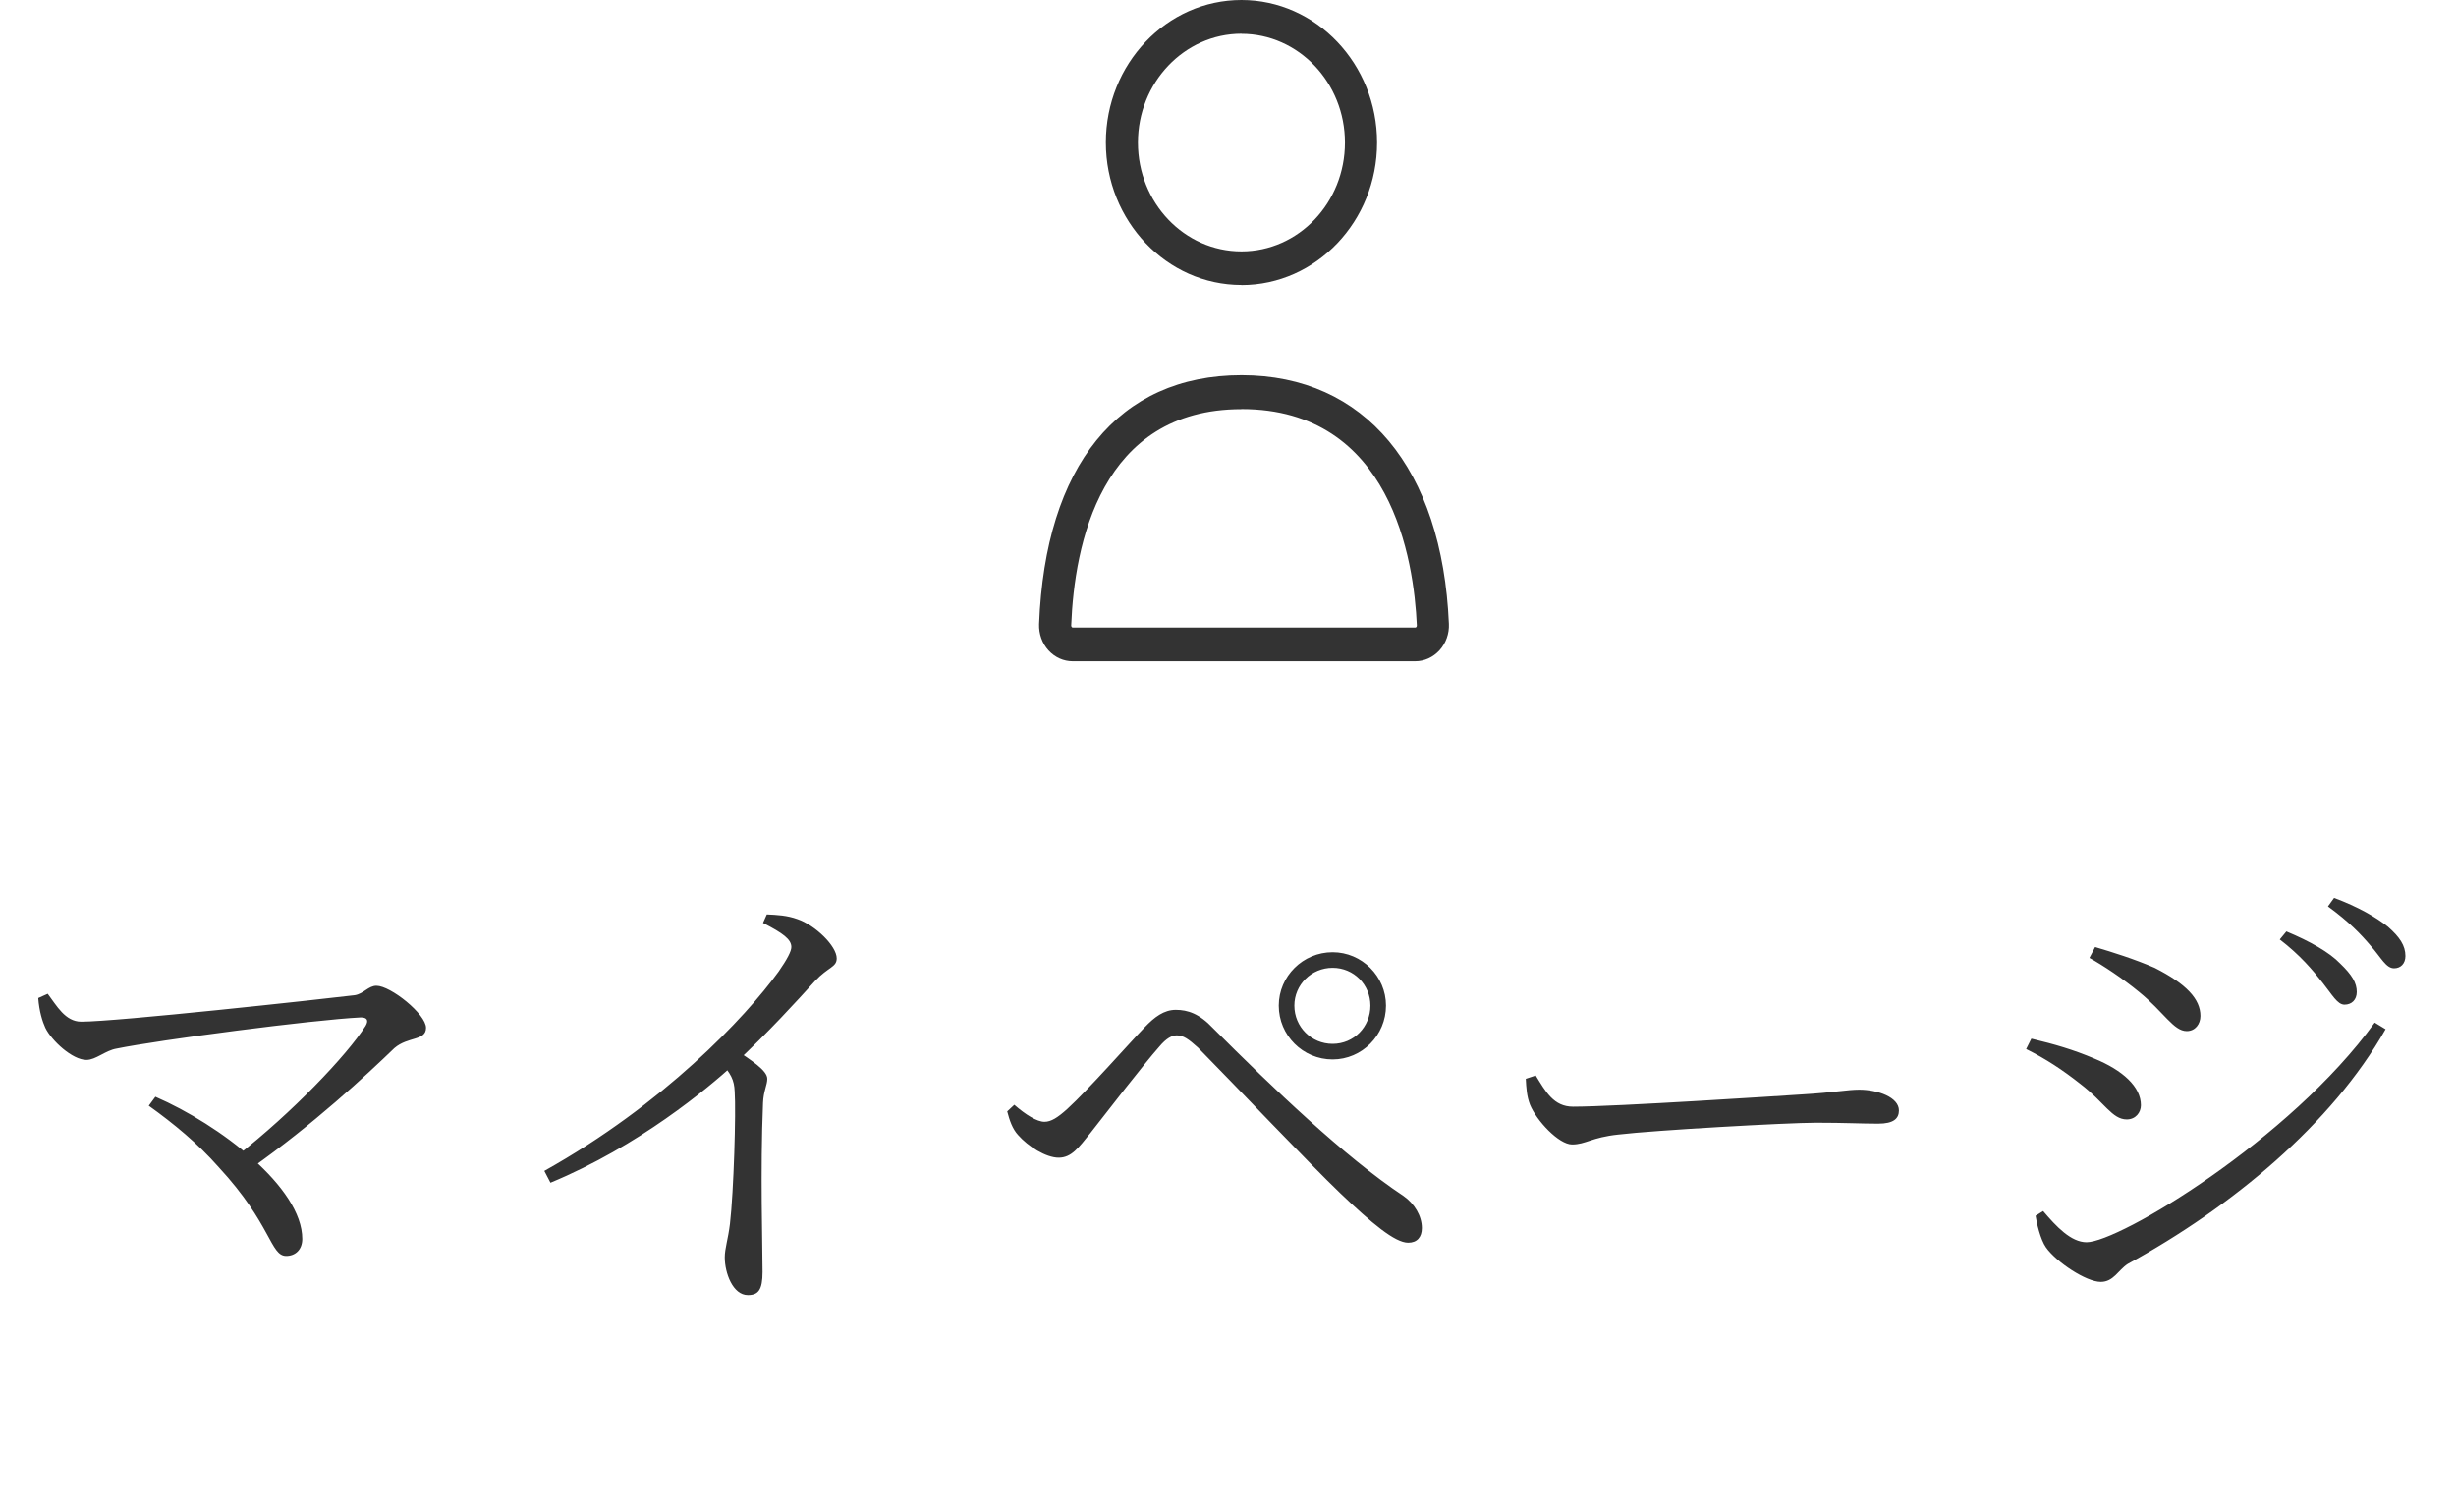
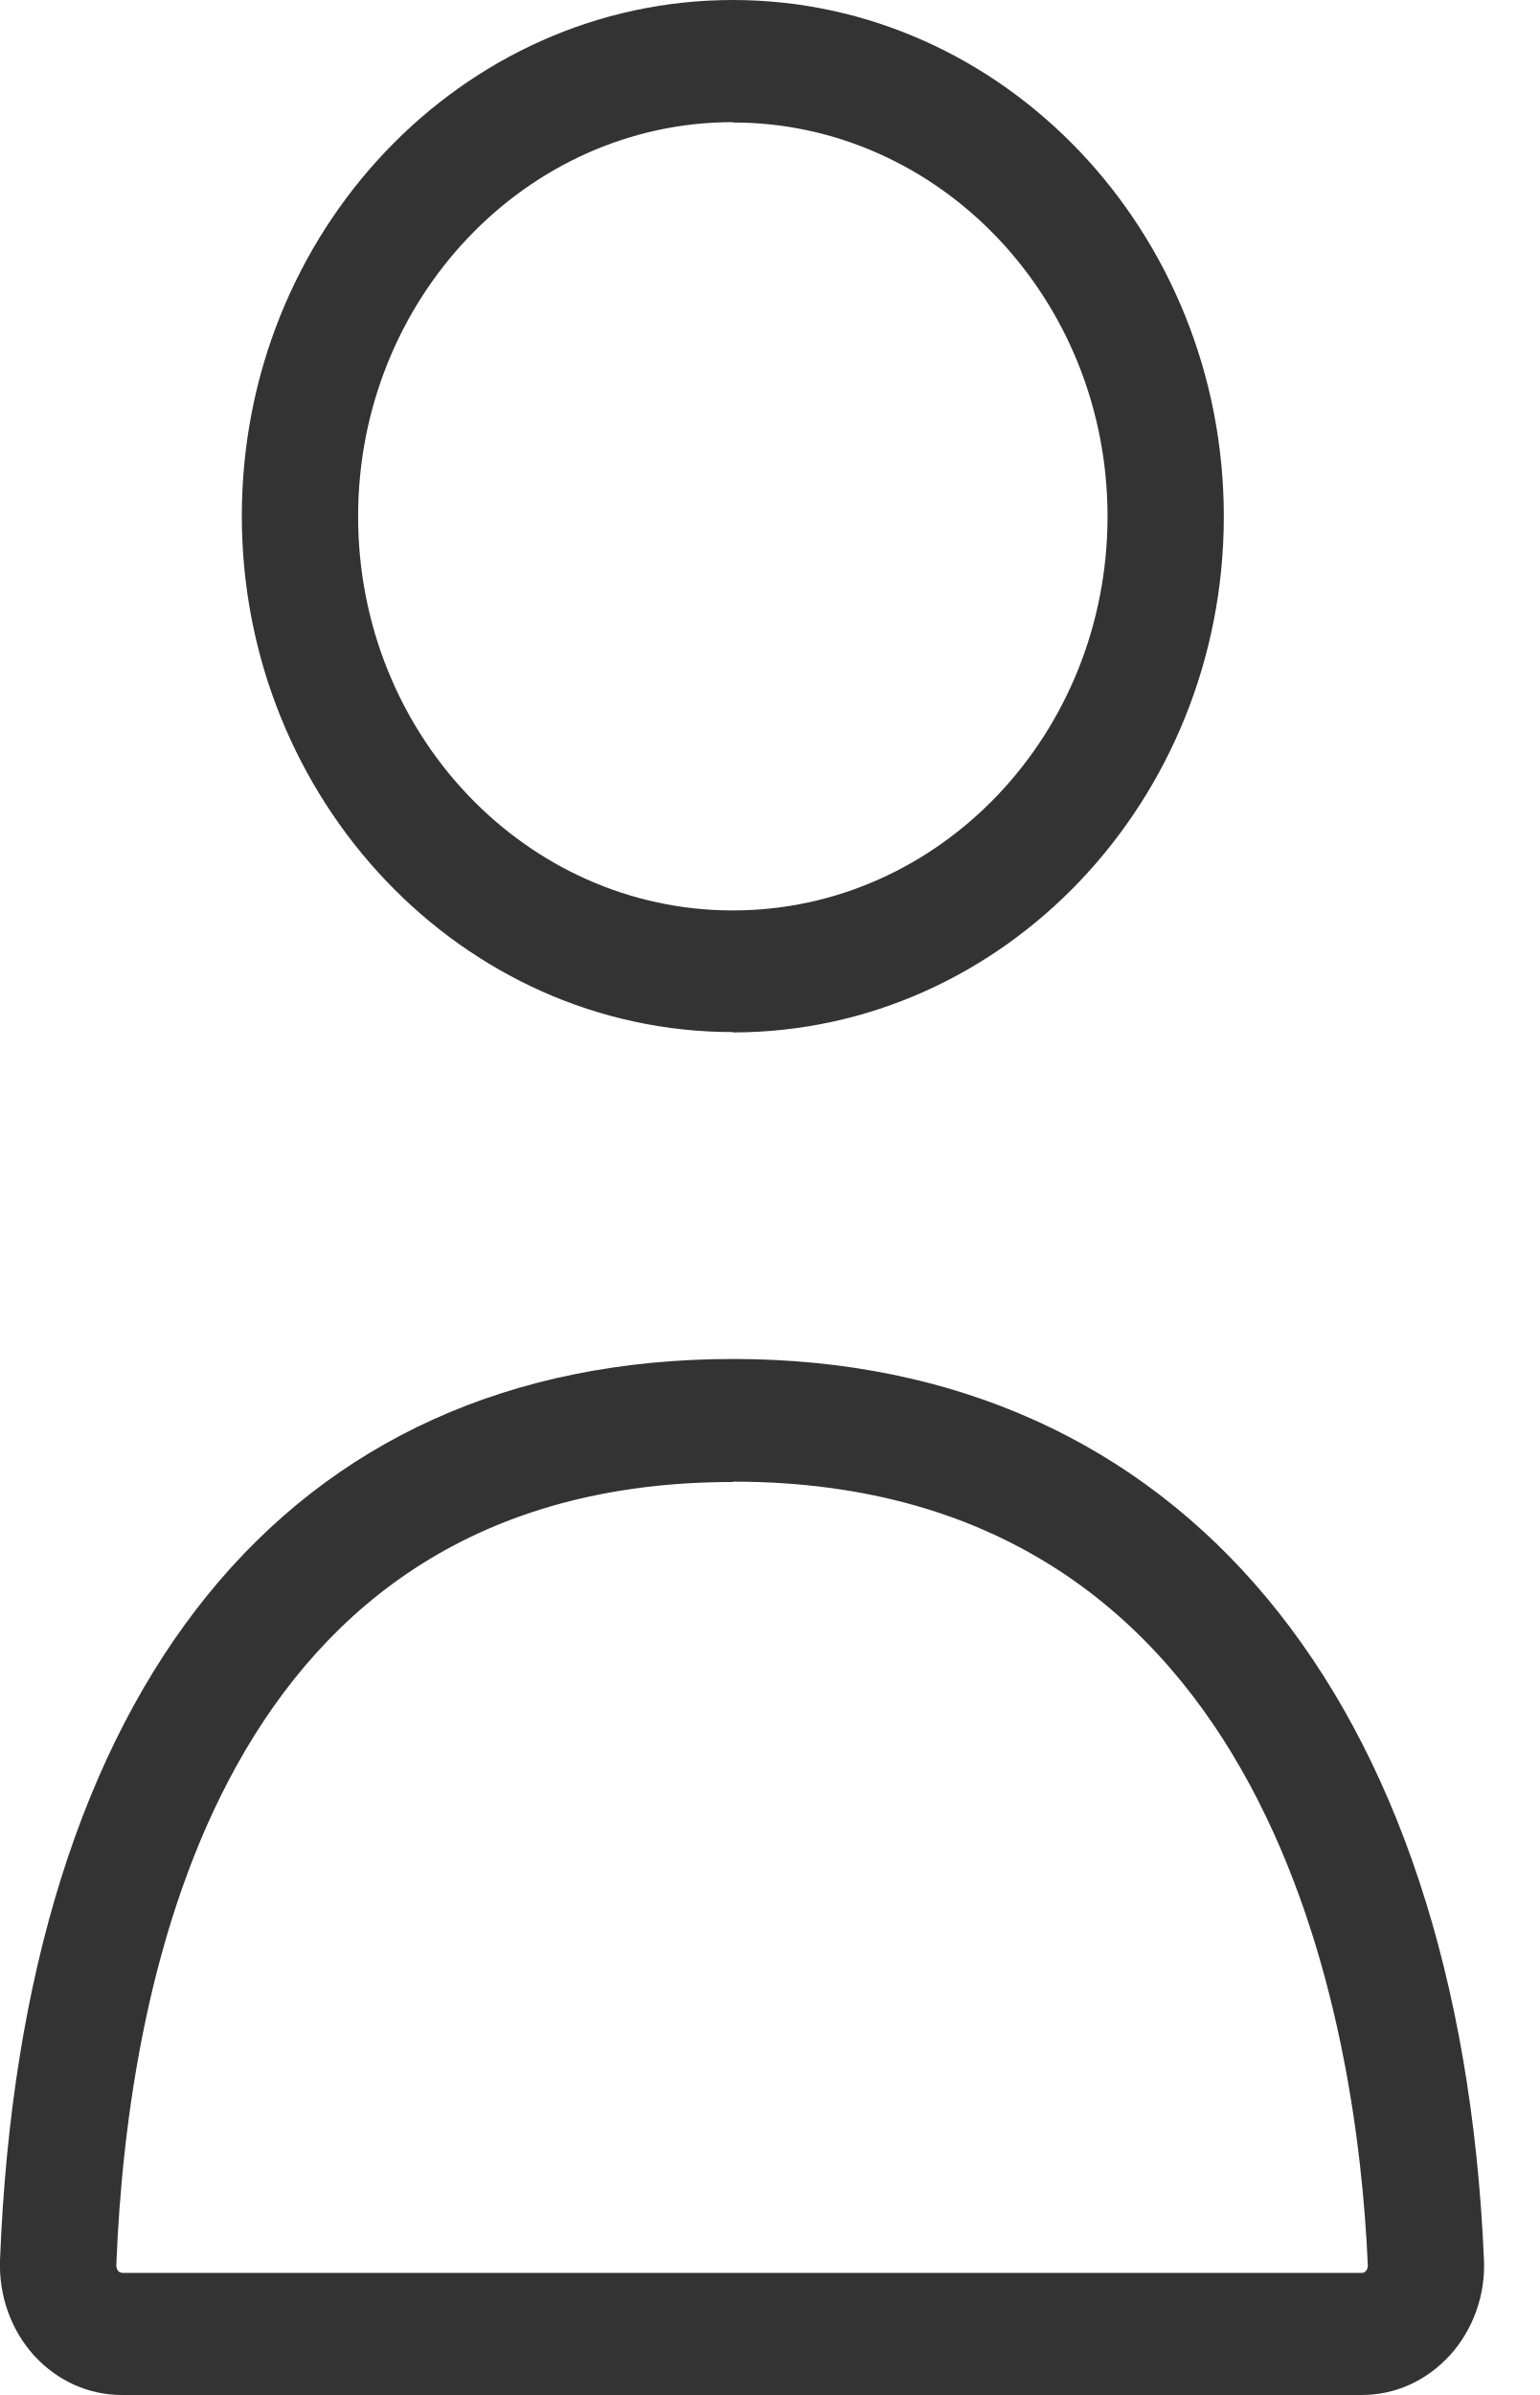
- <svg xmlns="http://www.w3.org/2000/svg" width="52" height="32" viewBox="0 0 52 32" fill="none">
-   <path d="M26.285 6.035C27.869 6.035 29.156 4.681 29.156 3.019C29.156 1.357 27.869 0 26.285 0C24.701 0 23.414 1.354 23.414 3.016C23.414 4.678 24.703 6.033 26.285 6.033V6.035ZM26.285 0.716C27.492 0.716 28.476 1.748 28.476 3.019C28.476 4.29 27.495 5.322 26.285 5.322C25.075 5.322 24.093 4.29 24.093 3.019C24.093 1.748 25.078 0.714 26.285 0.714V0.716Z" fill="#333333" />
-   <path d="M22.716 14H29.962C30.159 14 30.341 13.917 30.478 13.768C30.613 13.619 30.687 13.415 30.677 13.208C30.536 9.914 28.896 7.944 26.287 7.944C23.678 7.944 22.13 9.866 22 13.213C21.993 13.42 22.065 13.622 22.2 13.77C22.337 13.919 22.519 14 22.713 14H22.716ZM26.287 8.661C29.458 8.661 29.938 11.864 29.998 13.241C29.998 13.258 29.993 13.269 29.986 13.276C29.977 13.286 29.969 13.286 29.962 13.286H22.716C22.716 13.286 22.701 13.286 22.692 13.276C22.687 13.271 22.68 13.258 22.68 13.243C22.747 11.533 23.301 8.663 26.285 8.663L26.287 8.661Z" fill="#333333" />
-   <path d="M0.81 21.13L1.01 21.04C1.2 21.29 1.38 21.63 1.72 21.63C2.47 21.63 6.76 21.16 7.51 21.07C7.7 21.04 7.8 20.87 7.97 20.87C8.27 20.87 9.02 21.47 9.02 21.76C9.02 22.04 8.64 21.94 8.35 22.19C7.76 22.76 6.63 23.81 5.31 24.74L5.03 24.46C6.17 23.57 7.34 22.35 7.74 21.72C7.81 21.6 7.77 21.54 7.64 21.54C6.62 21.59 3.35 22.02 2.47 22.2C2.23 22.24 2.03 22.44 1.83 22.44C1.53 22.44 1.09 22.03 0.96 21.76C0.9 21.63 0.83 21.41 0.81 21.13ZM3.29 23.22C4.65 23.81 6.4 25.14 6.4 26.23C6.4 26.46 6.25 26.59 6.06 26.59C5.72 26.59 5.75 25.92 4.63 24.71C4.19 24.21 3.68 23.79 3.15 23.41L3.29 23.22ZM16.155 19.54L16.235 19.36C16.455 19.37 16.665 19.38 16.885 19.46C17.265 19.59 17.715 20.03 17.715 20.29C17.715 20.48 17.535 20.47 17.255 20.77C16.855 21.21 16.295 21.83 15.535 22.54C14.985 23.04 13.535 24.26 11.655 25.04L11.525 24.79C14.045 23.38 15.775 21.55 16.485 20.57C16.665 20.31 16.755 20.14 16.755 20.05C16.755 19.89 16.585 19.76 16.155 19.54ZM15.245 22.47L15.555 22.21C15.905 22.45 16.245 22.66 16.245 22.84C16.245 22.97 16.165 23.1 16.155 23.35C16.095 24.81 16.145 26.34 16.145 26.93C16.145 27.31 16.055 27.42 15.835 27.42C15.515 27.42 15.345 26.95 15.345 26.62C15.345 26.43 15.415 26.24 15.455 25.91C15.535 25.22 15.585 23.55 15.555 23.11C15.545 22.86 15.475 22.73 15.245 22.47ZM27.075 21.29C27.075 20.67 27.585 20.16 28.215 20.16C28.835 20.16 29.345 20.67 29.345 21.29C29.345 21.92 28.835 22.43 28.215 22.43C27.585 22.43 27.075 21.92 27.075 21.29ZM27.405 21.29C27.405 21.74 27.765 22.1 28.215 22.1C28.665 22.1 29.015 21.74 29.015 21.29C29.015 20.85 28.665 20.49 28.215 20.49C27.765 20.49 27.405 20.85 27.405 21.29ZM21.325 23.53L21.475 23.39C21.715 23.6 21.955 23.75 22.115 23.75C22.255 23.75 22.395 23.66 22.595 23.48C23.055 23.06 23.905 22.09 24.235 21.75C24.445 21.53 24.645 21.38 24.895 21.38C25.145 21.38 25.395 21.46 25.685 21.77C26.945 23.03 28.465 24.49 29.715 25.32C29.945 25.48 30.105 25.74 30.105 26C30.105 26.19 30.005 26.31 29.815 26.31C29.535 26.31 29.045 25.9 28.375 25.26C27.735 24.65 26.115 22.94 25.365 22.18C25.165 22 25.055 21.92 24.915 21.92C24.815 21.92 24.695 21.98 24.545 22.16C24.225 22.52 23.445 23.53 23.085 23.99C22.835 24.3 22.685 24.51 22.415 24.51C22.145 24.51 21.765 24.27 21.555 24.03C21.435 23.9 21.375 23.72 21.325 23.53ZM32.515 22.77C32.725 23.11 32.895 23.43 33.305 23.43C34.195 23.43 37.705 23.2 38.165 23.17C38.835 23.13 39.115 23.07 39.365 23.07C39.755 23.07 40.205 23.23 40.205 23.51C40.205 23.68 40.095 23.79 39.765 23.79C39.415 23.79 39.065 23.77 38.455 23.77C37.825 23.77 35.015 23.93 34.265 24.02C33.695 24.08 33.575 24.23 33.285 24.23C33.005 24.23 32.535 23.73 32.395 23.39C32.325 23.21 32.315 23.03 32.305 22.84L32.515 22.77ZM49.179 20.81C48.969 20.54 48.699 20.22 48.269 19.89L48.409 19.72C48.909 19.93 49.319 20.16 49.549 20.4C49.799 20.64 49.899 20.81 49.899 21C49.899 21.17 49.789 21.27 49.639 21.27C49.489 21.27 49.379 21.06 49.179 20.81ZM50.199 20.03C49.979 19.77 49.739 19.52 49.289 19.19L49.419 19.01C49.929 19.2 50.309 19.42 50.559 19.62C50.809 19.84 50.929 20.02 50.929 20.24C50.929 20.4 50.829 20.5 50.689 20.5C50.519 20.5 50.419 20.28 50.199 20.03ZM44.239 20.28L44.359 20.05C44.729 20.16 45.179 20.3 45.619 20.49C46.289 20.83 46.589 21.15 46.589 21.51C46.589 21.68 46.479 21.83 46.299 21.83C46.019 21.83 45.819 21.43 45.289 21C44.949 20.72 44.529 20.44 44.239 20.28ZM50.279 21.65L50.509 21.79C49.369 23.8 47.259 25.55 45.049 26.76C44.849 26.89 44.749 27.14 44.479 27.14C44.169 27.14 43.539 26.72 43.319 26.41C43.199 26.24 43.119 25.88 43.099 25.74L43.259 25.64C43.539 25.97 43.849 26.3 44.179 26.3C44.859 26.3 48.479 24.14 50.279 21.65ZM42.899 22.21L43.009 21.99C43.509 22.11 43.889 22.22 44.339 22.41C44.949 22.66 45.329 23.01 45.329 23.4C45.329 23.55 45.219 23.7 45.029 23.7C44.719 23.7 44.559 23.34 44.049 22.95C43.669 22.65 43.319 22.42 42.899 22.21Z" fill="#333333" />
+ <svg xmlns="http://www.w3.org/2000/svg" width="9" height="14" viewBox="0 0 9 14" fill="none">
+   <path d="M4.285 6.035C5.869 6.035 7.156 4.681 7.156 3.019C7.156 1.357 5.869 0 4.285 0C2.701 0 1.414 1.354 1.414 3.016C1.414 4.678 2.703 6.033 4.285 6.033V6.035ZM4.285 0.716C5.492 0.716 6.476 1.748 6.476 3.019C6.476 4.29 5.495 5.322 4.285 5.322C3.075 5.322 2.094 4.29 2.094 3.019C2.094 1.748 3.078 0.714 4.285 0.714V0.716Z" fill="#333333" />
+   <path d="M0.716 14H7.962C8.159 14 8.341 13.917 8.478 13.768C8.613 13.619 8.687 13.415 8.677 13.208C8.536 9.914 6.896 7.944 4.287 7.944C1.678 7.944 0.13 9.866 0 13.213C-0.007 13.42 0.065 13.622 0.2 13.77C0.337 13.919 0.519 14 0.713 14H0.716ZM4.287 8.661C7.458 8.661 7.938 11.864 7.998 13.241C7.998 13.258 7.993 13.269 7.986 13.276C7.977 13.286 7.969 13.286 7.962 13.286H0.716C0.716 13.286 0.701 13.286 0.692 13.276C0.687 13.271 0.68 13.258 0.68 13.243C0.747 11.533 1.301 8.663 4.285 8.663L4.287 8.661Z" fill="#333333" />
</svg>
